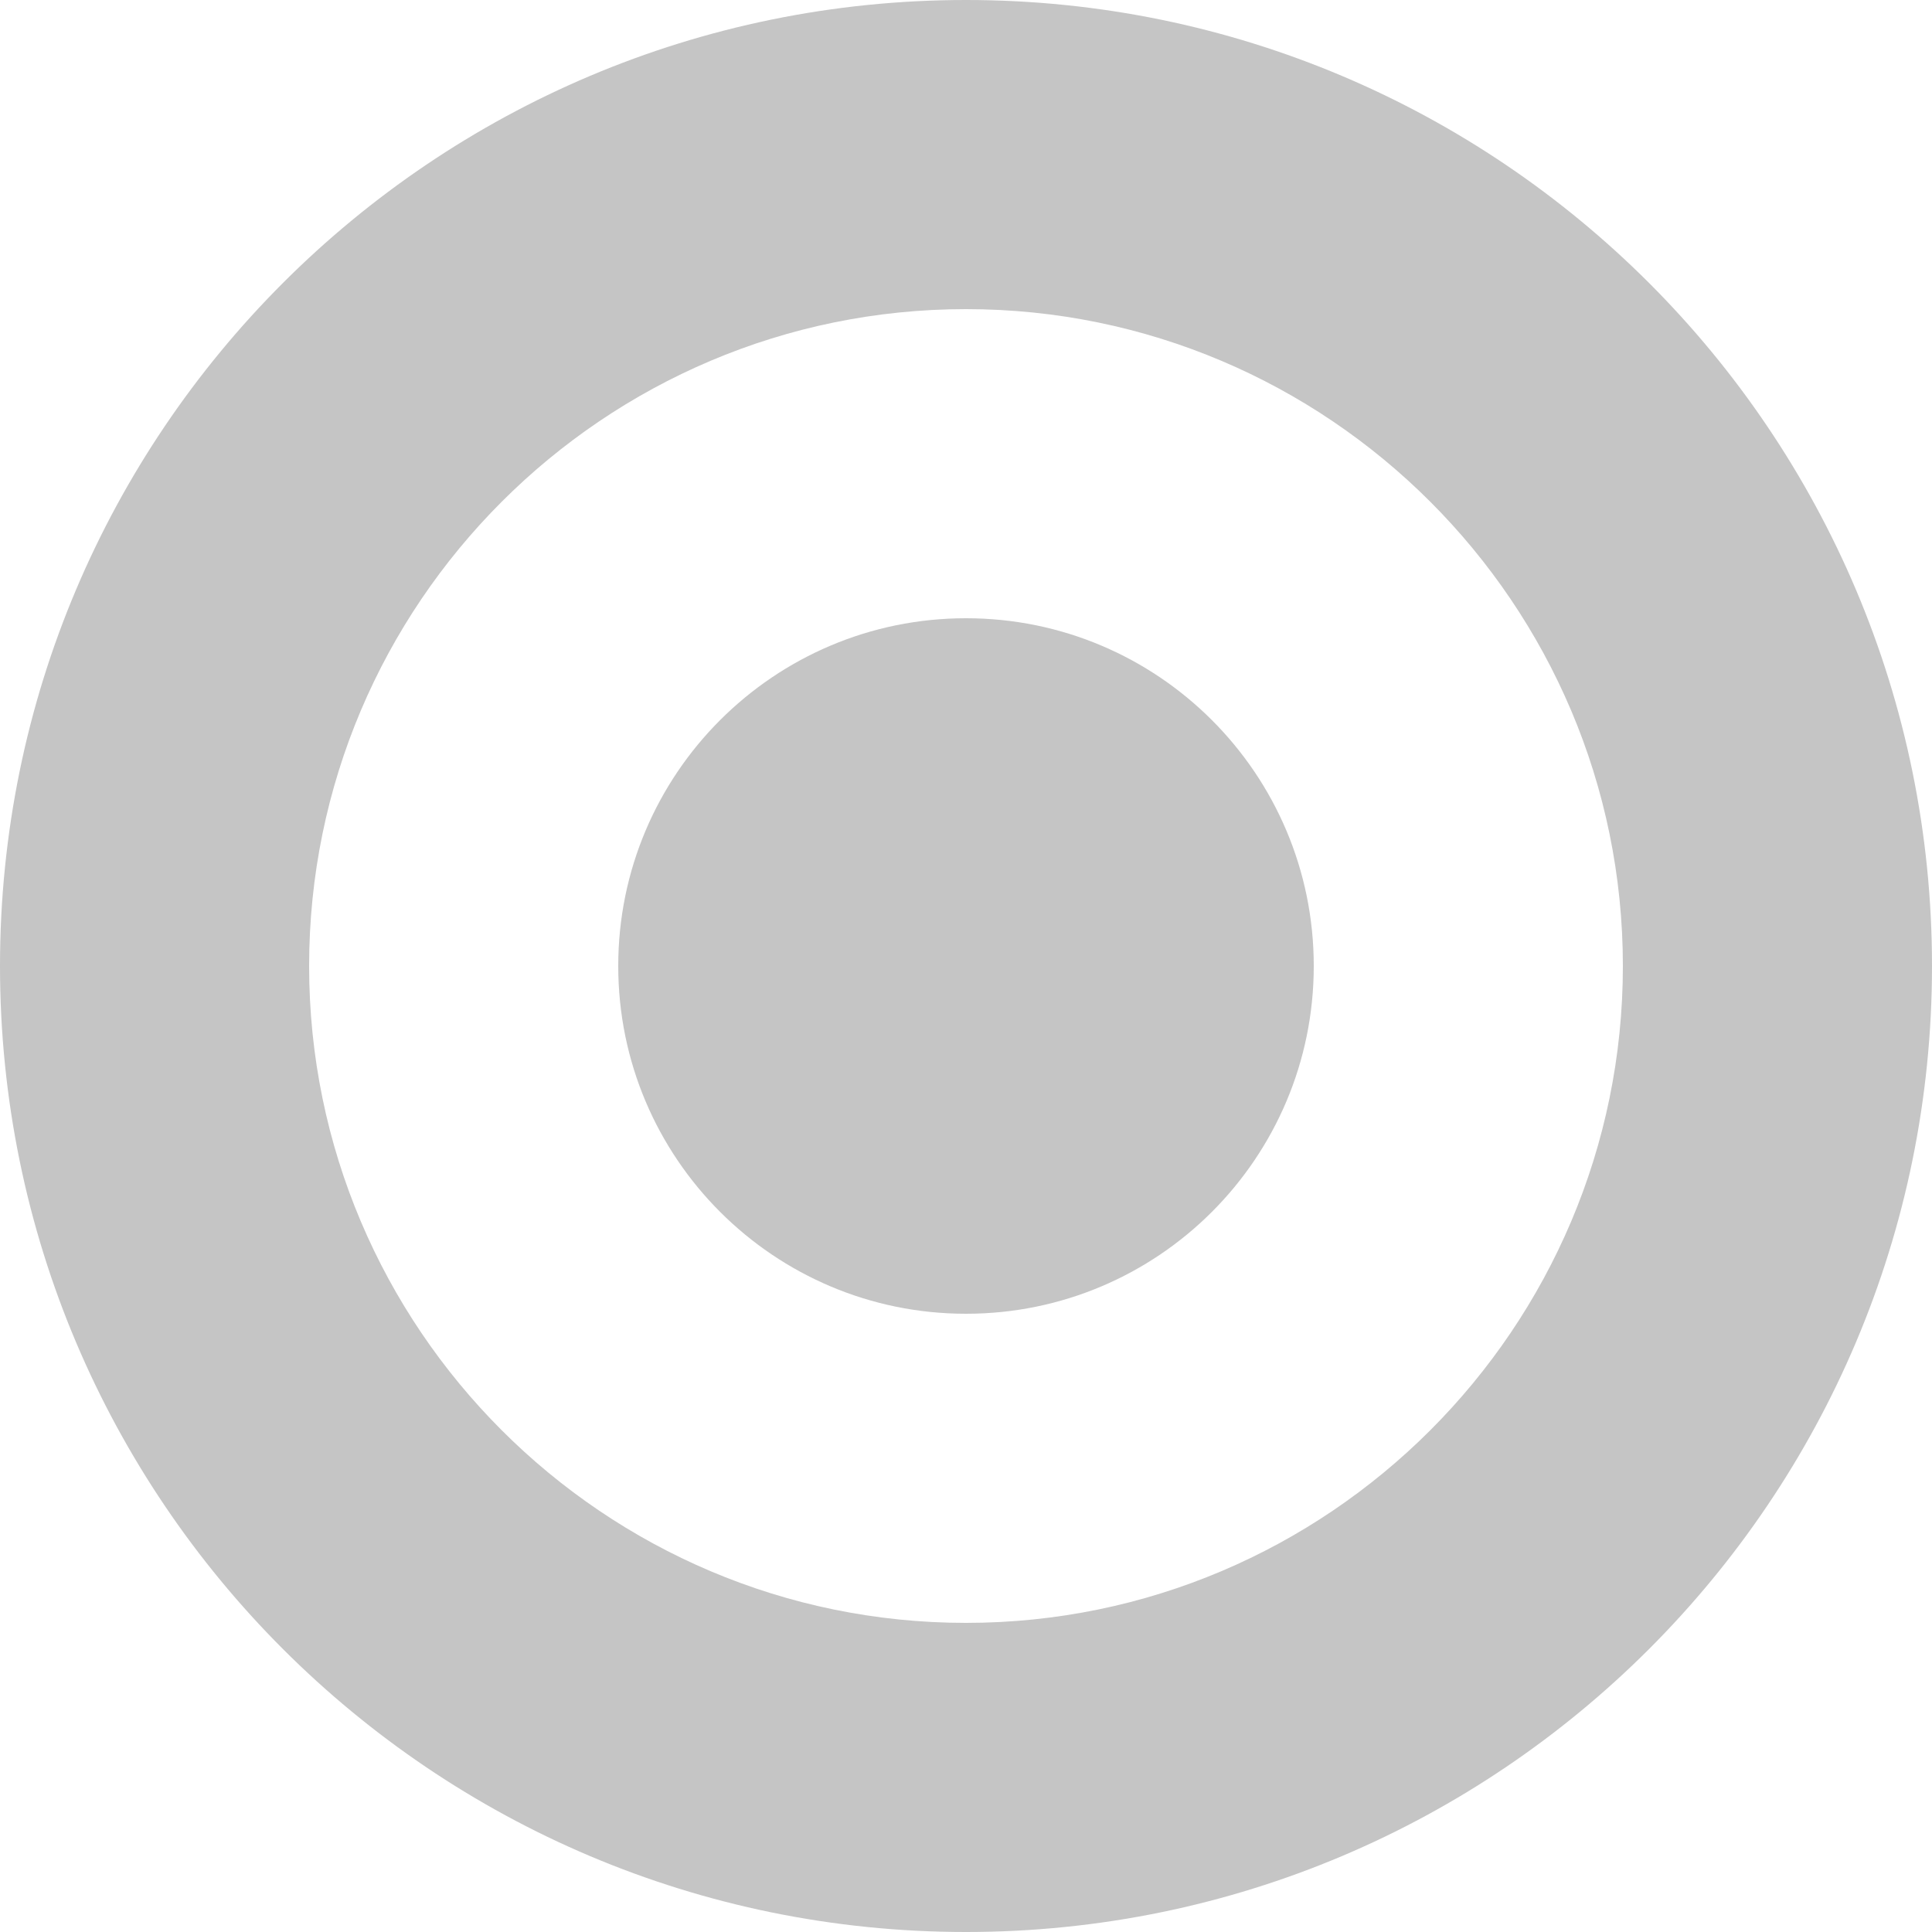
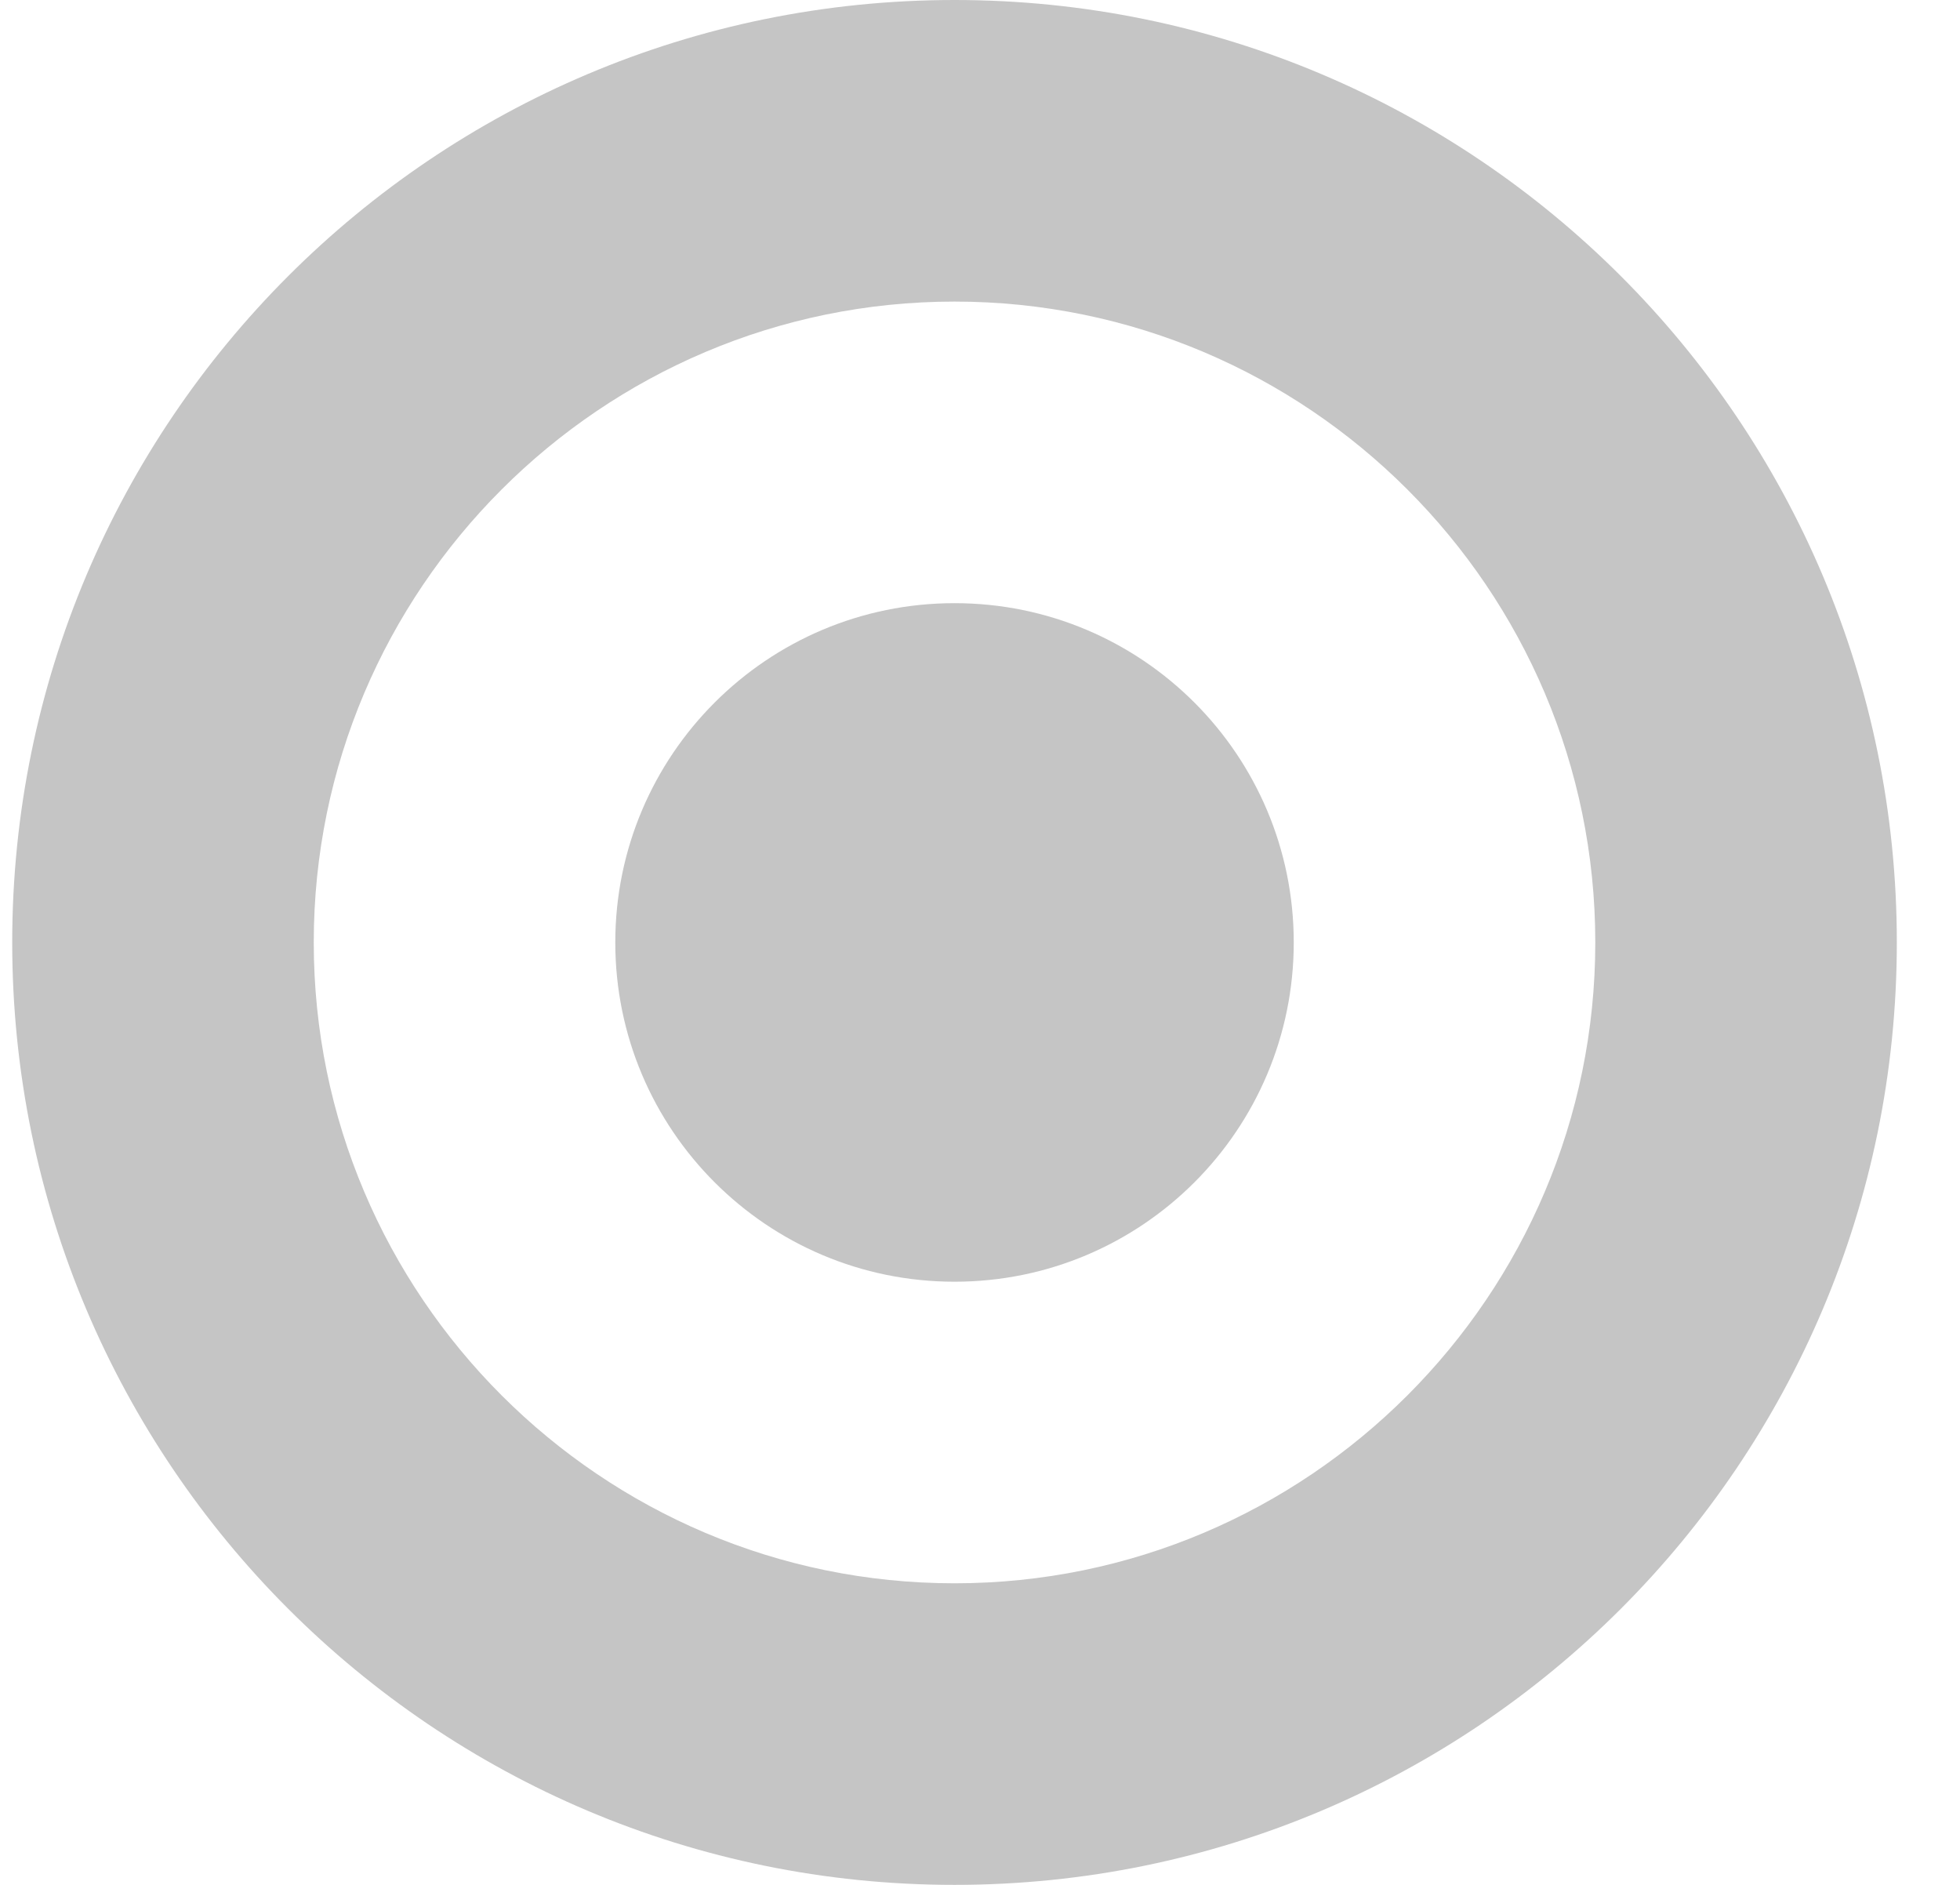
- <svg xmlns="http://www.w3.org/2000/svg" width="25" height="25" viewBox="0 0 25 25" fill="none">
-   <path fill-rule="evenodd" clip-rule="evenodd" d="M0 12.5C0 5.597 5.597 0 12.5 0C19.403 0 25 5.597 25 12.5C25 19.403 19.403 25 12.5 25C5.597 25 0 19.403 0 12.5ZM21 12.5C21 7.813 17.187 4 12.5 4C7.813 4 4 7.813 4 12.5C4 17.187 7.813 21 12.5 21C17.187 21 21 17.187 21 12.5Z" fill="#C5C5C5" />
-   <path d="M12.5 17C14.985 17 17 14.985 17 12.5C17 10.015 14.985 8 12.5 8C10.015 8 8 10.015 8 12.5C8 14.985 10.015 17 12.5 17Z" fill="#C5C5C5" />
+ <svg xmlns="http://www.w3.org/2000/svg" width="26" height="25" viewBox="0 0 26 25" fill="none">
+   <path fill-rule="evenodd" clip-rule="evenodd" d="M0.162 12.5C0.162 5.597 5.759 0 12.662 0C19.565 0 25.162 5.597 25.162 12.5C25.162 19.403 19.565 25 12.662 25C5.759 25 0.162 19.403 0.162 12.5ZM21.162 12.5C21.162 7.813 17.349 4 12.662 4C7.975 4 4.162 7.813 4.162 12.5C4.162 17.187 7.975 21 12.662 21C17.349 21 21.162 17.187 21.162 12.5Z" fill="#C5C5C5" />
+   <path d="M12.662 17C15.148 17 17.162 14.985 17.162 12.5C17.162 10.015 15.148 8 12.662 8C10.177 8 8.162 10.015 8.162 12.5C8.162 14.985 10.177 17 12.662 17Z" fill="#C5C5C5" />
</svg>
